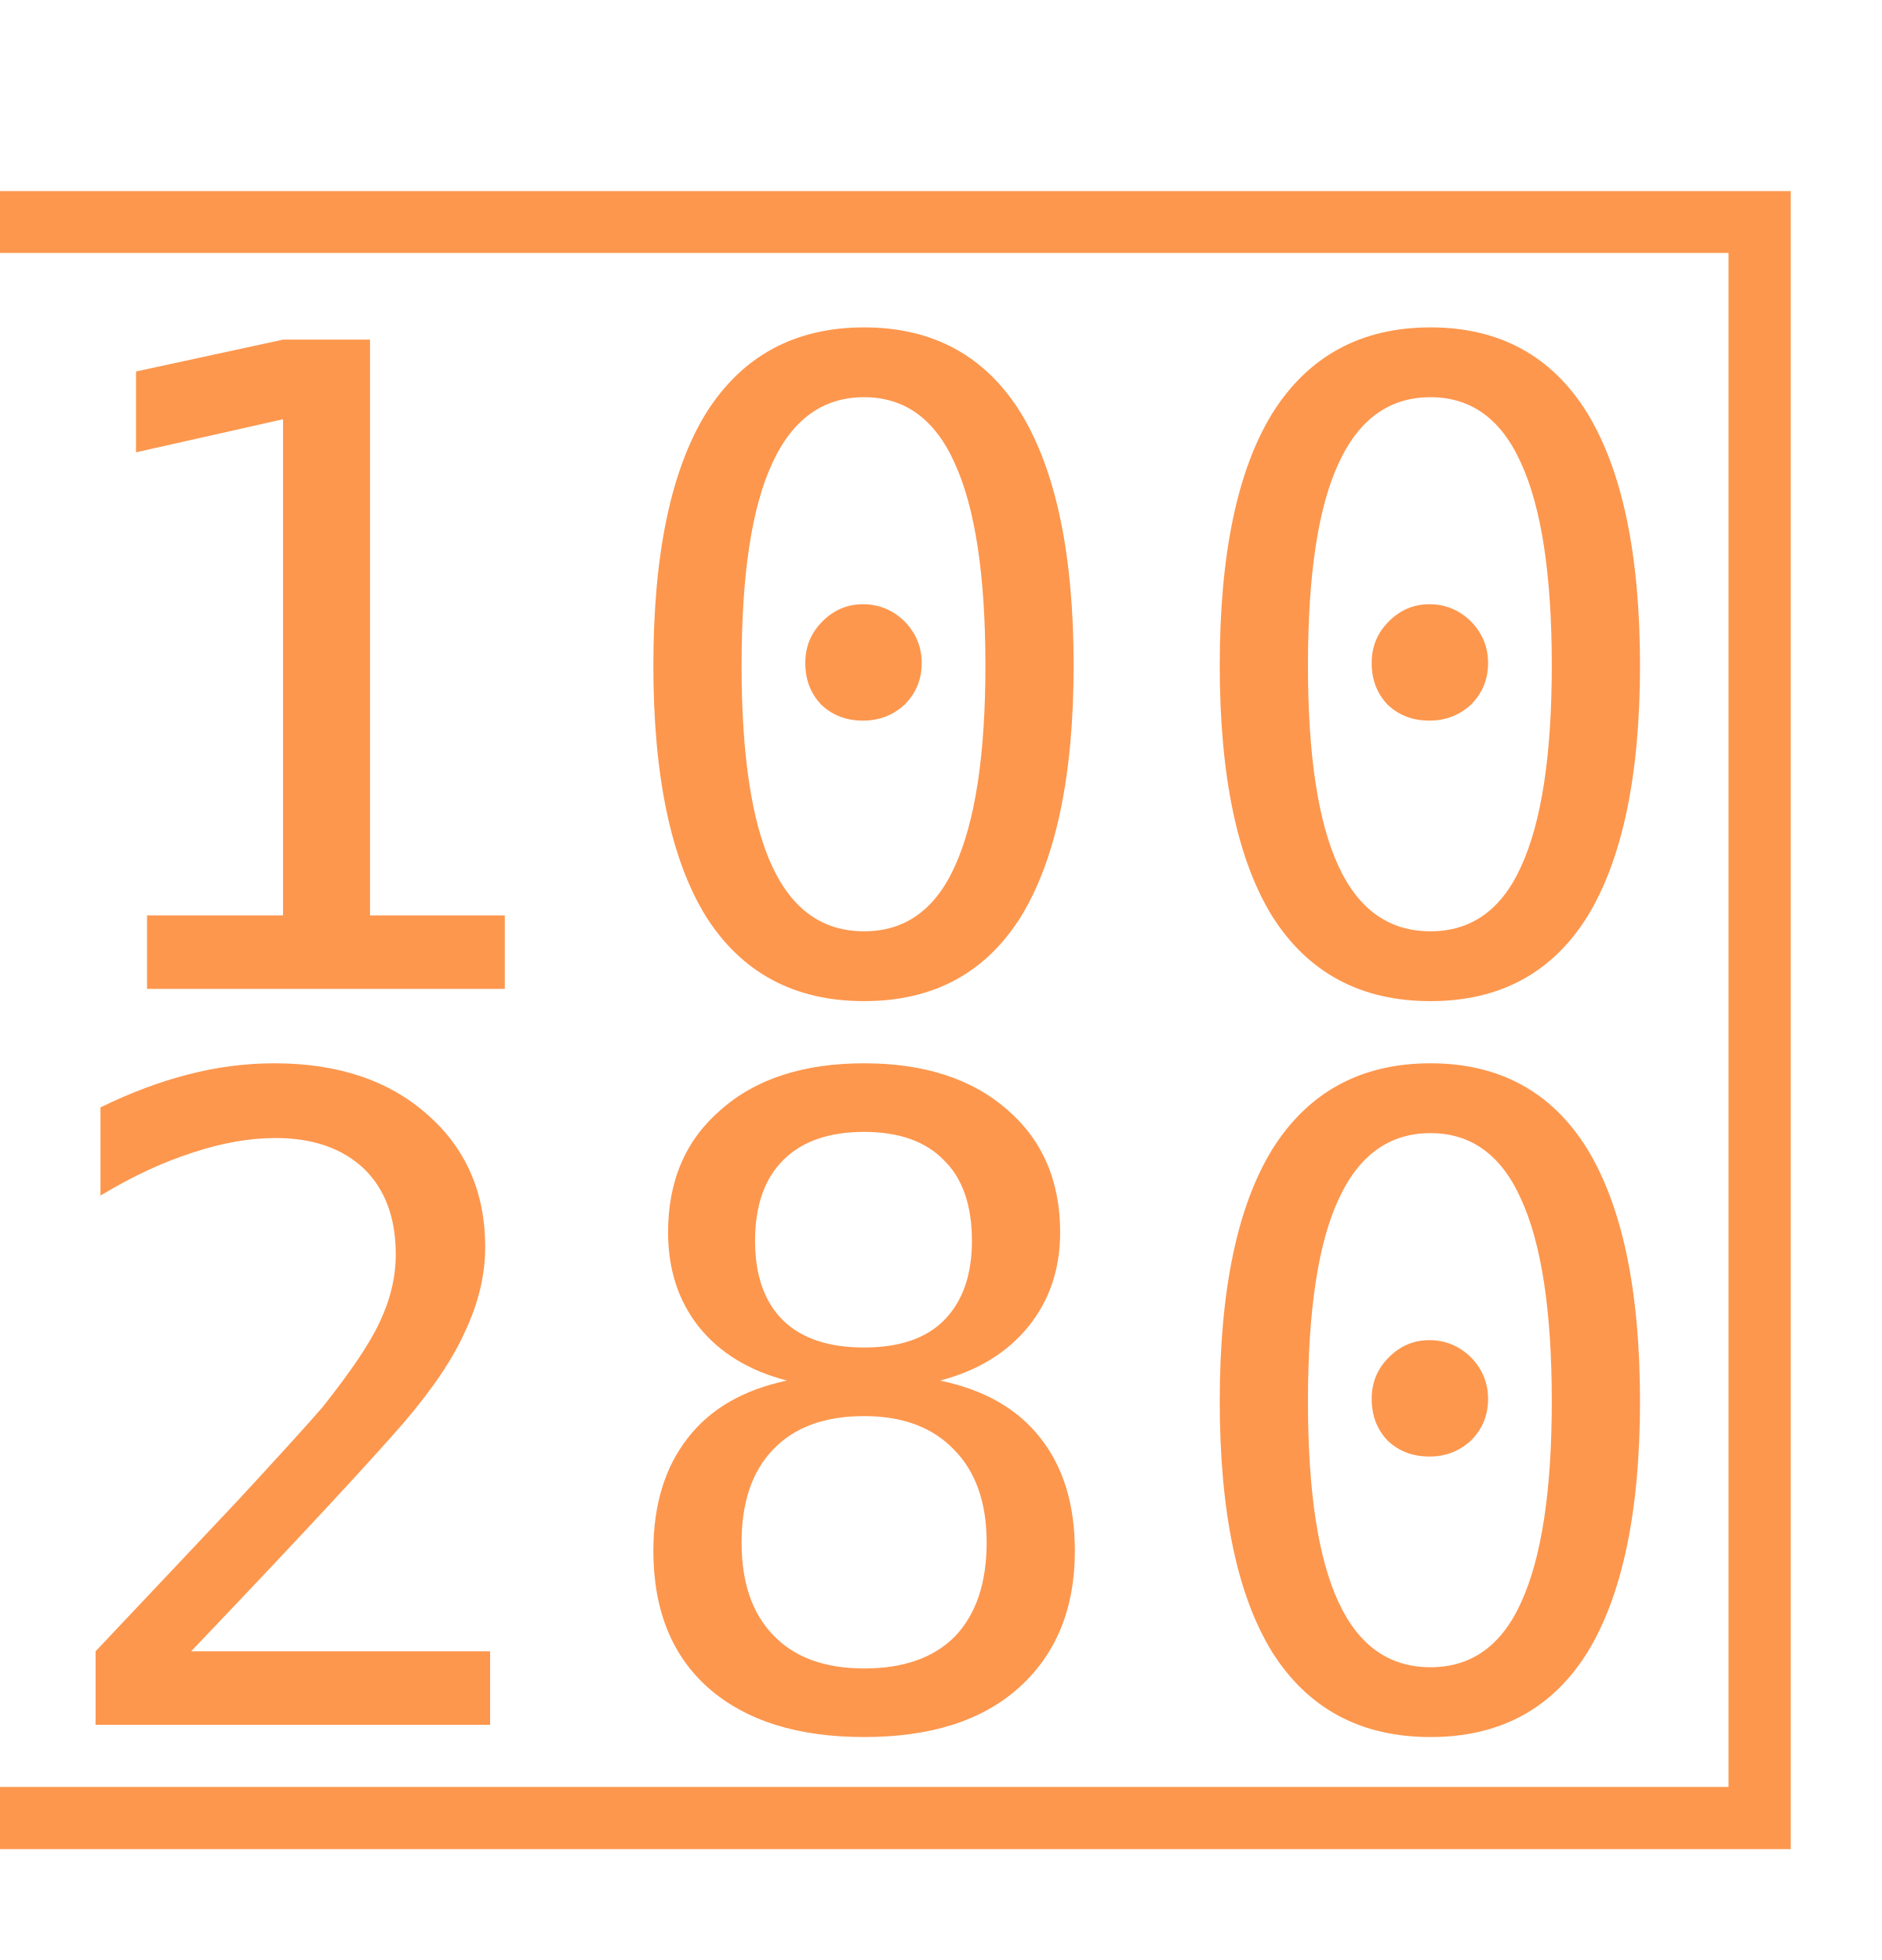
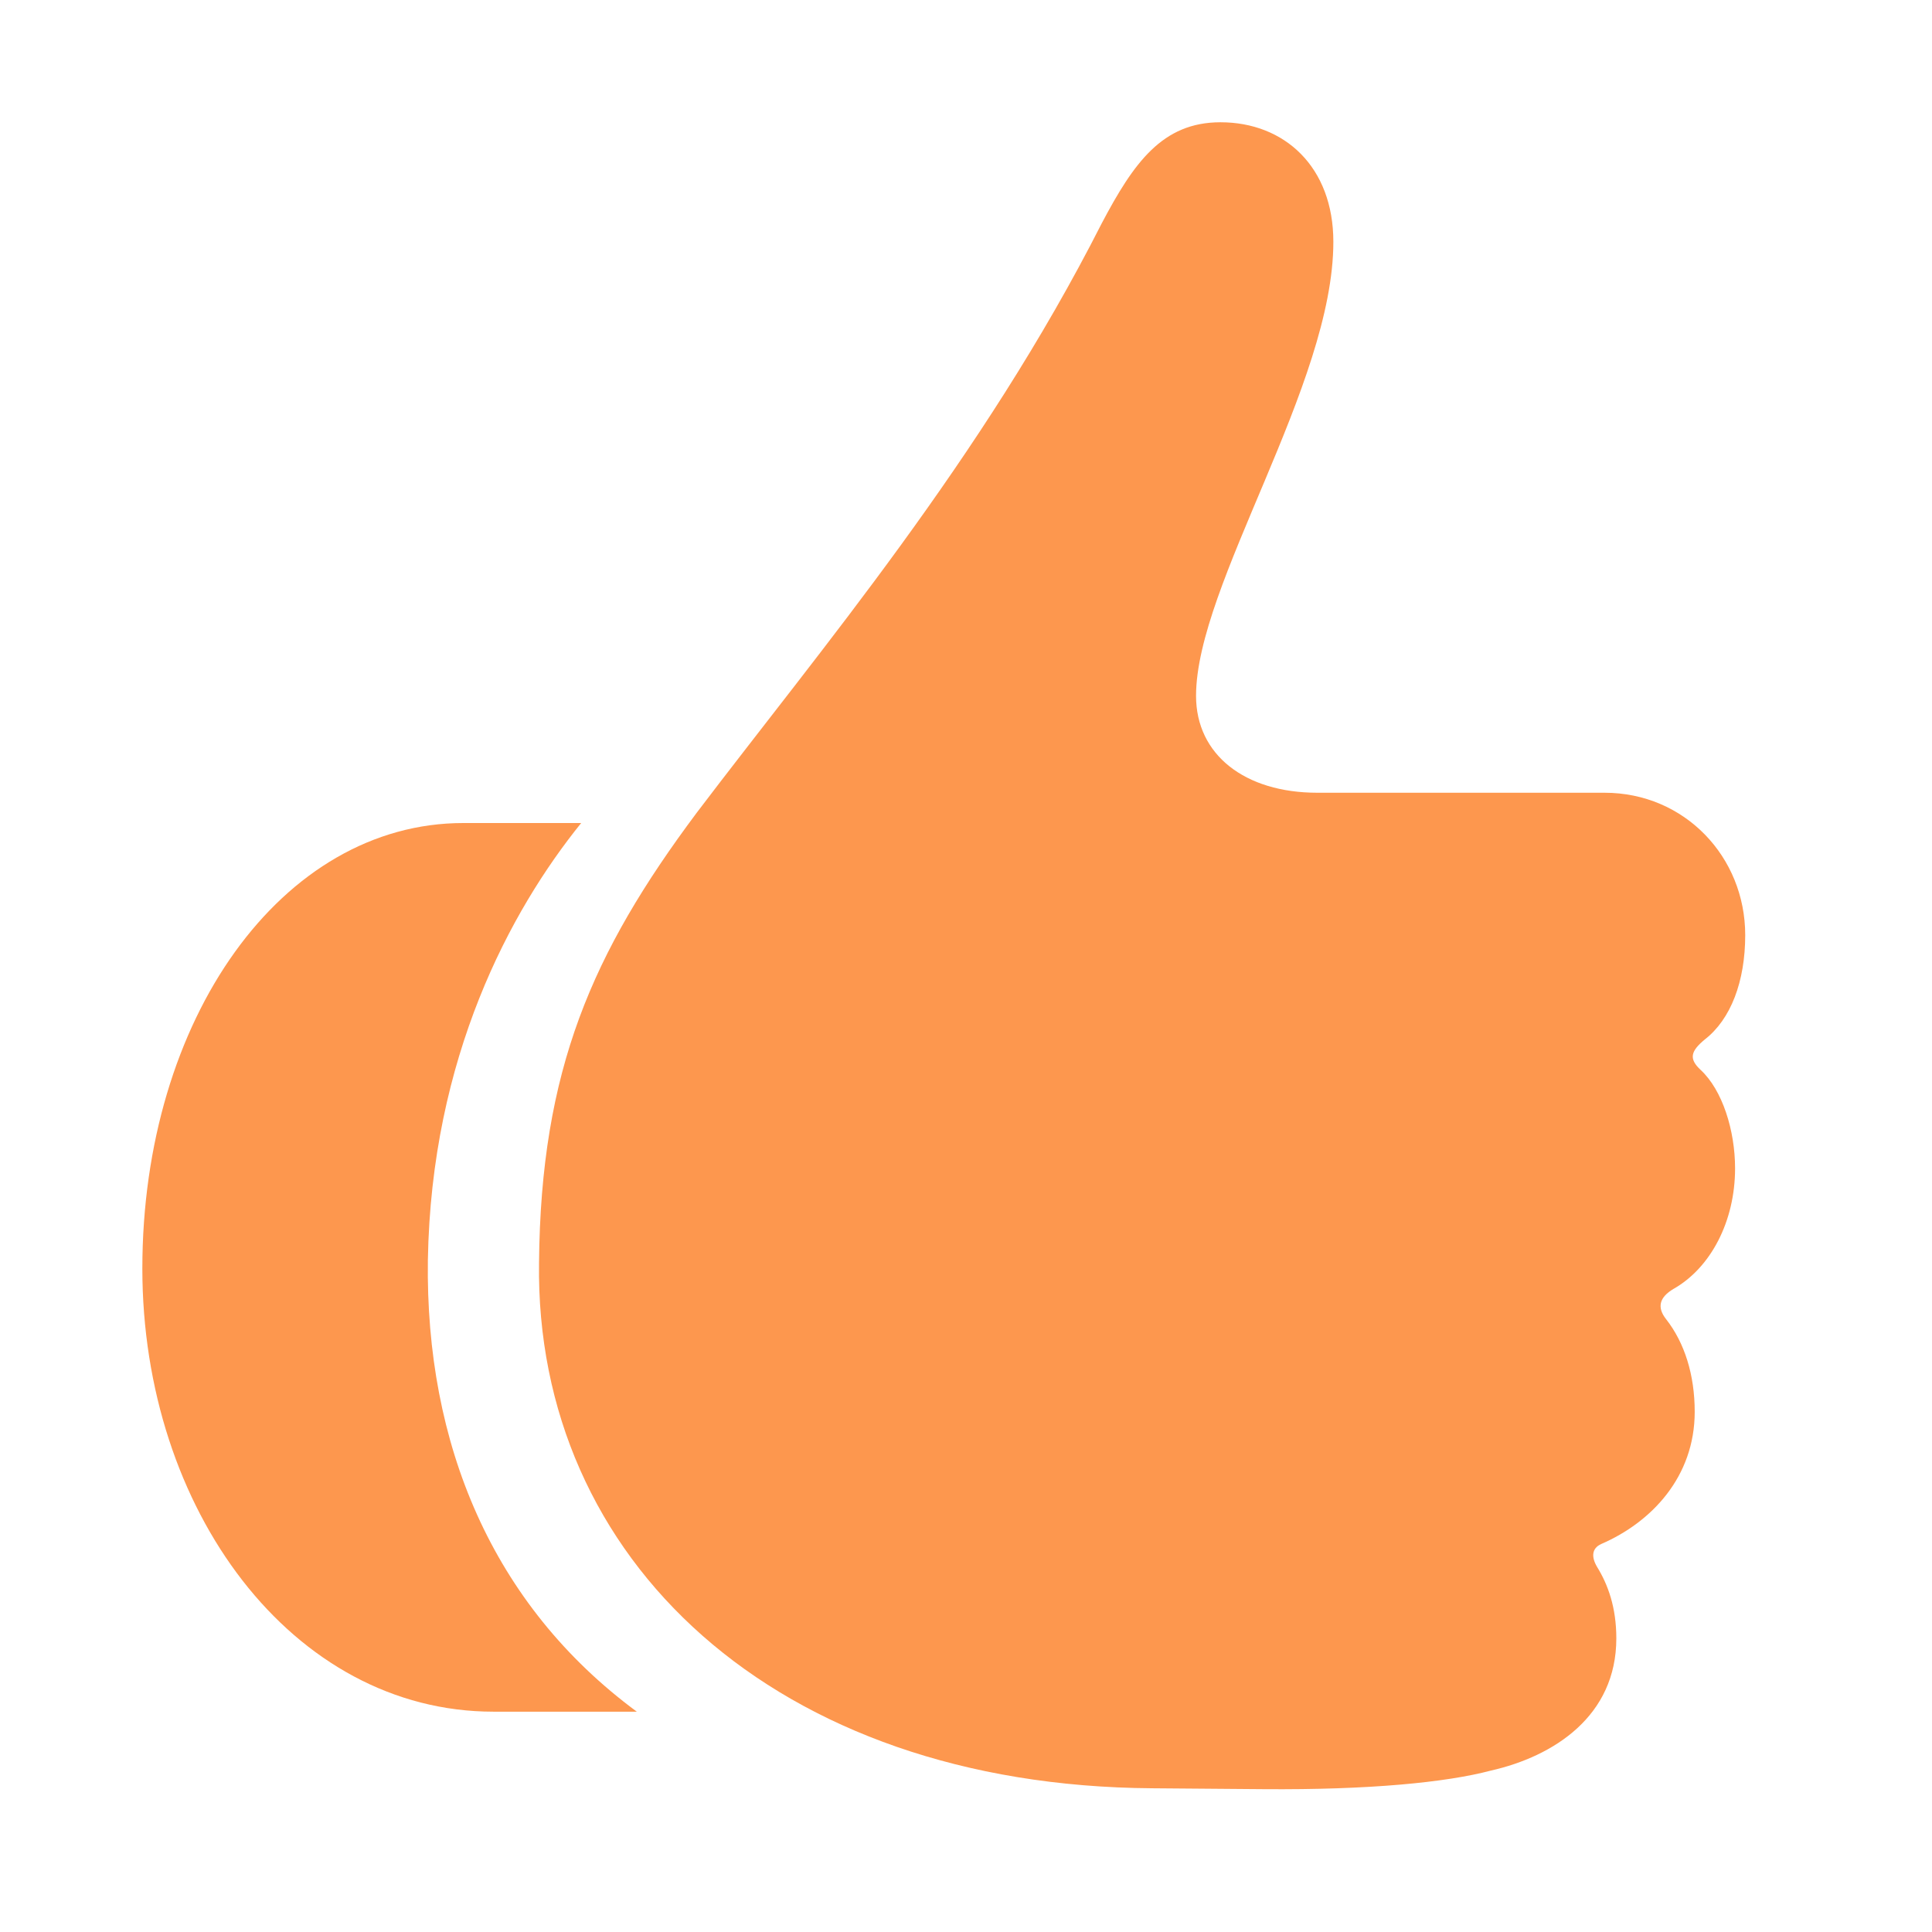
- <svg xmlns="http://www.w3.org/2000/svg" width="24px" height="25px" viewBox="0 0 24 25" version="1.1">
-   <g id="Main" stroke="none" stroke-width="1" fill="none" fill-rule="evenodd" font-family="SFCompactDisplay-Regular, SF Compact Display" font-size="25" font-weight="normal">
-     <g id="Recipe" transform="translate(-52, -608)" fill="#FD974E">
-       <g id="Left-info" transform="translate(50, 495)">
-         <g id="Tag-info" transform="translate(0, 111)">
-           <g id="Likes">
-             <text id="􀊀">
-               <tspan x="0" y="24">􀊀</tspan>
-             </text>
-           </g>
-         </g>
+ <svg xmlns="http://www.w3.org/2000/svg" width="28px" height="28px" viewBox="0 0 28 28" version="1.1">
+   <g id="Logo-&amp;-Theme" stroke="none" stroke-width="1" fill="none" fill-rule="evenodd">
+     <g id="Illustration" transform="translate(-504, -940)" fill="#FD974E" fill-rule="nonzero">
+       <g id="like" transform="translate(504, 940)">
+         <path d="M21.606,25.661 C22.522,25.454 23.425,24.868 23.425,23.745 C23.425,23.293 23.303,22.963 23.145,22.707 C23.059,22.561 23.071,22.438 23.206,22.377 C23.938,22.06 24.561,21.401 24.561,20.461 C24.561,19.924 24.414,19.46 24.146,19.118 C24.011,18.947 24.048,18.801 24.255,18.679 C24.792,18.374 25.146,17.702 25.146,16.933 C25.146,16.384 24.963,15.798 24.646,15.505 C24.475,15.346 24.5,15.236 24.707,15.065 C25.085,14.772 25.293,14.223 25.293,13.552 C25.293,12.417 24.414,11.489 23.254,11.489 L19.092,11.489 C18.042,11.489 17.334,10.939 17.334,10.085 C17.334,8.474 19.324,5.581 19.324,3.505 C19.324,2.419 18.616,1.772 17.688,1.772 C16.846,1.772 16.431,2.358 15.967,3.237 C14.233,6.655 11.89,9.414 10.095,11.782 C8.582,13.808 7.837,15.505 7.812,18.3 C7.751,22.597 11.23,25.881 16.699,25.917 L18.311,25.93 C19.849,25.942 20.959,25.832 21.606,25.661 Z" id="Path" />
+         <path d="M9.229,24.807 C7.129,23.256 6.165,20.925 6.201,18.264 C6.25,15.322 7.397,13.198 8.423,11.928 L6.714,11.928 C4.089,11.928 2.063,14.76 2.063,18.386 C2.063,21.877 4.236,24.807 7.153,24.807 L9.229,24.807 Z" id="Path" />
      </g>
    </g>
  </g>
</svg>
